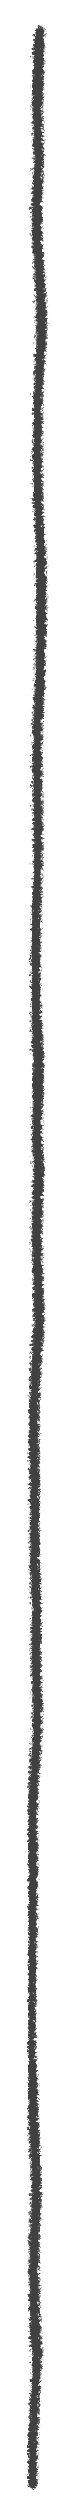
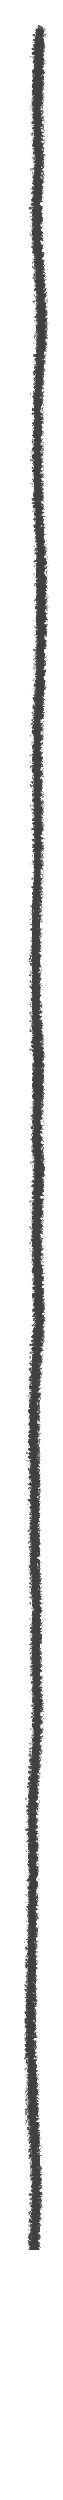
<svg xmlns="http://www.w3.org/2000/svg" version="1.1" width="18" height="716">
  <defs>
-     <filter id="pencil" style="color-interpolation-filters: sRGB;" width="18" height="716">
+     <filter id="pencil" style="color-interpolation-filters: sRGB;" width="18" height="716" filterUnits="userSpaceOnUse">
      <feTurbulence baseFrequency="0.008" numOctaves="3" result="turbulenceCoarse" />
      <feTurbulence baseFrequency="0.9" numOctaves="6" result="turbulenceFine" />
      <feDisplacementMap in="SourceGraphic" in2="turbulenceCoarse" result="displaceCoarse" scale="5.0" xChannelSelector="R" yChannelSelector="A" />
      <feDisplacementMap in="displaceCoarse" in2="turbulenceFine" result="displaceFine" scale="1.8" xChannelSelector="R" yChannelSelector="A" />
    </filter>
  </defs>
  <g filter="url(#pencil)" stroke="rgb(0, 0, 0)" stroke-linecap="round" stroke-opacity="0.75" stroke-width="3">
    <line x1="9.5" y1="7" x2="8" y2="710" />
  </g>
</svg>
